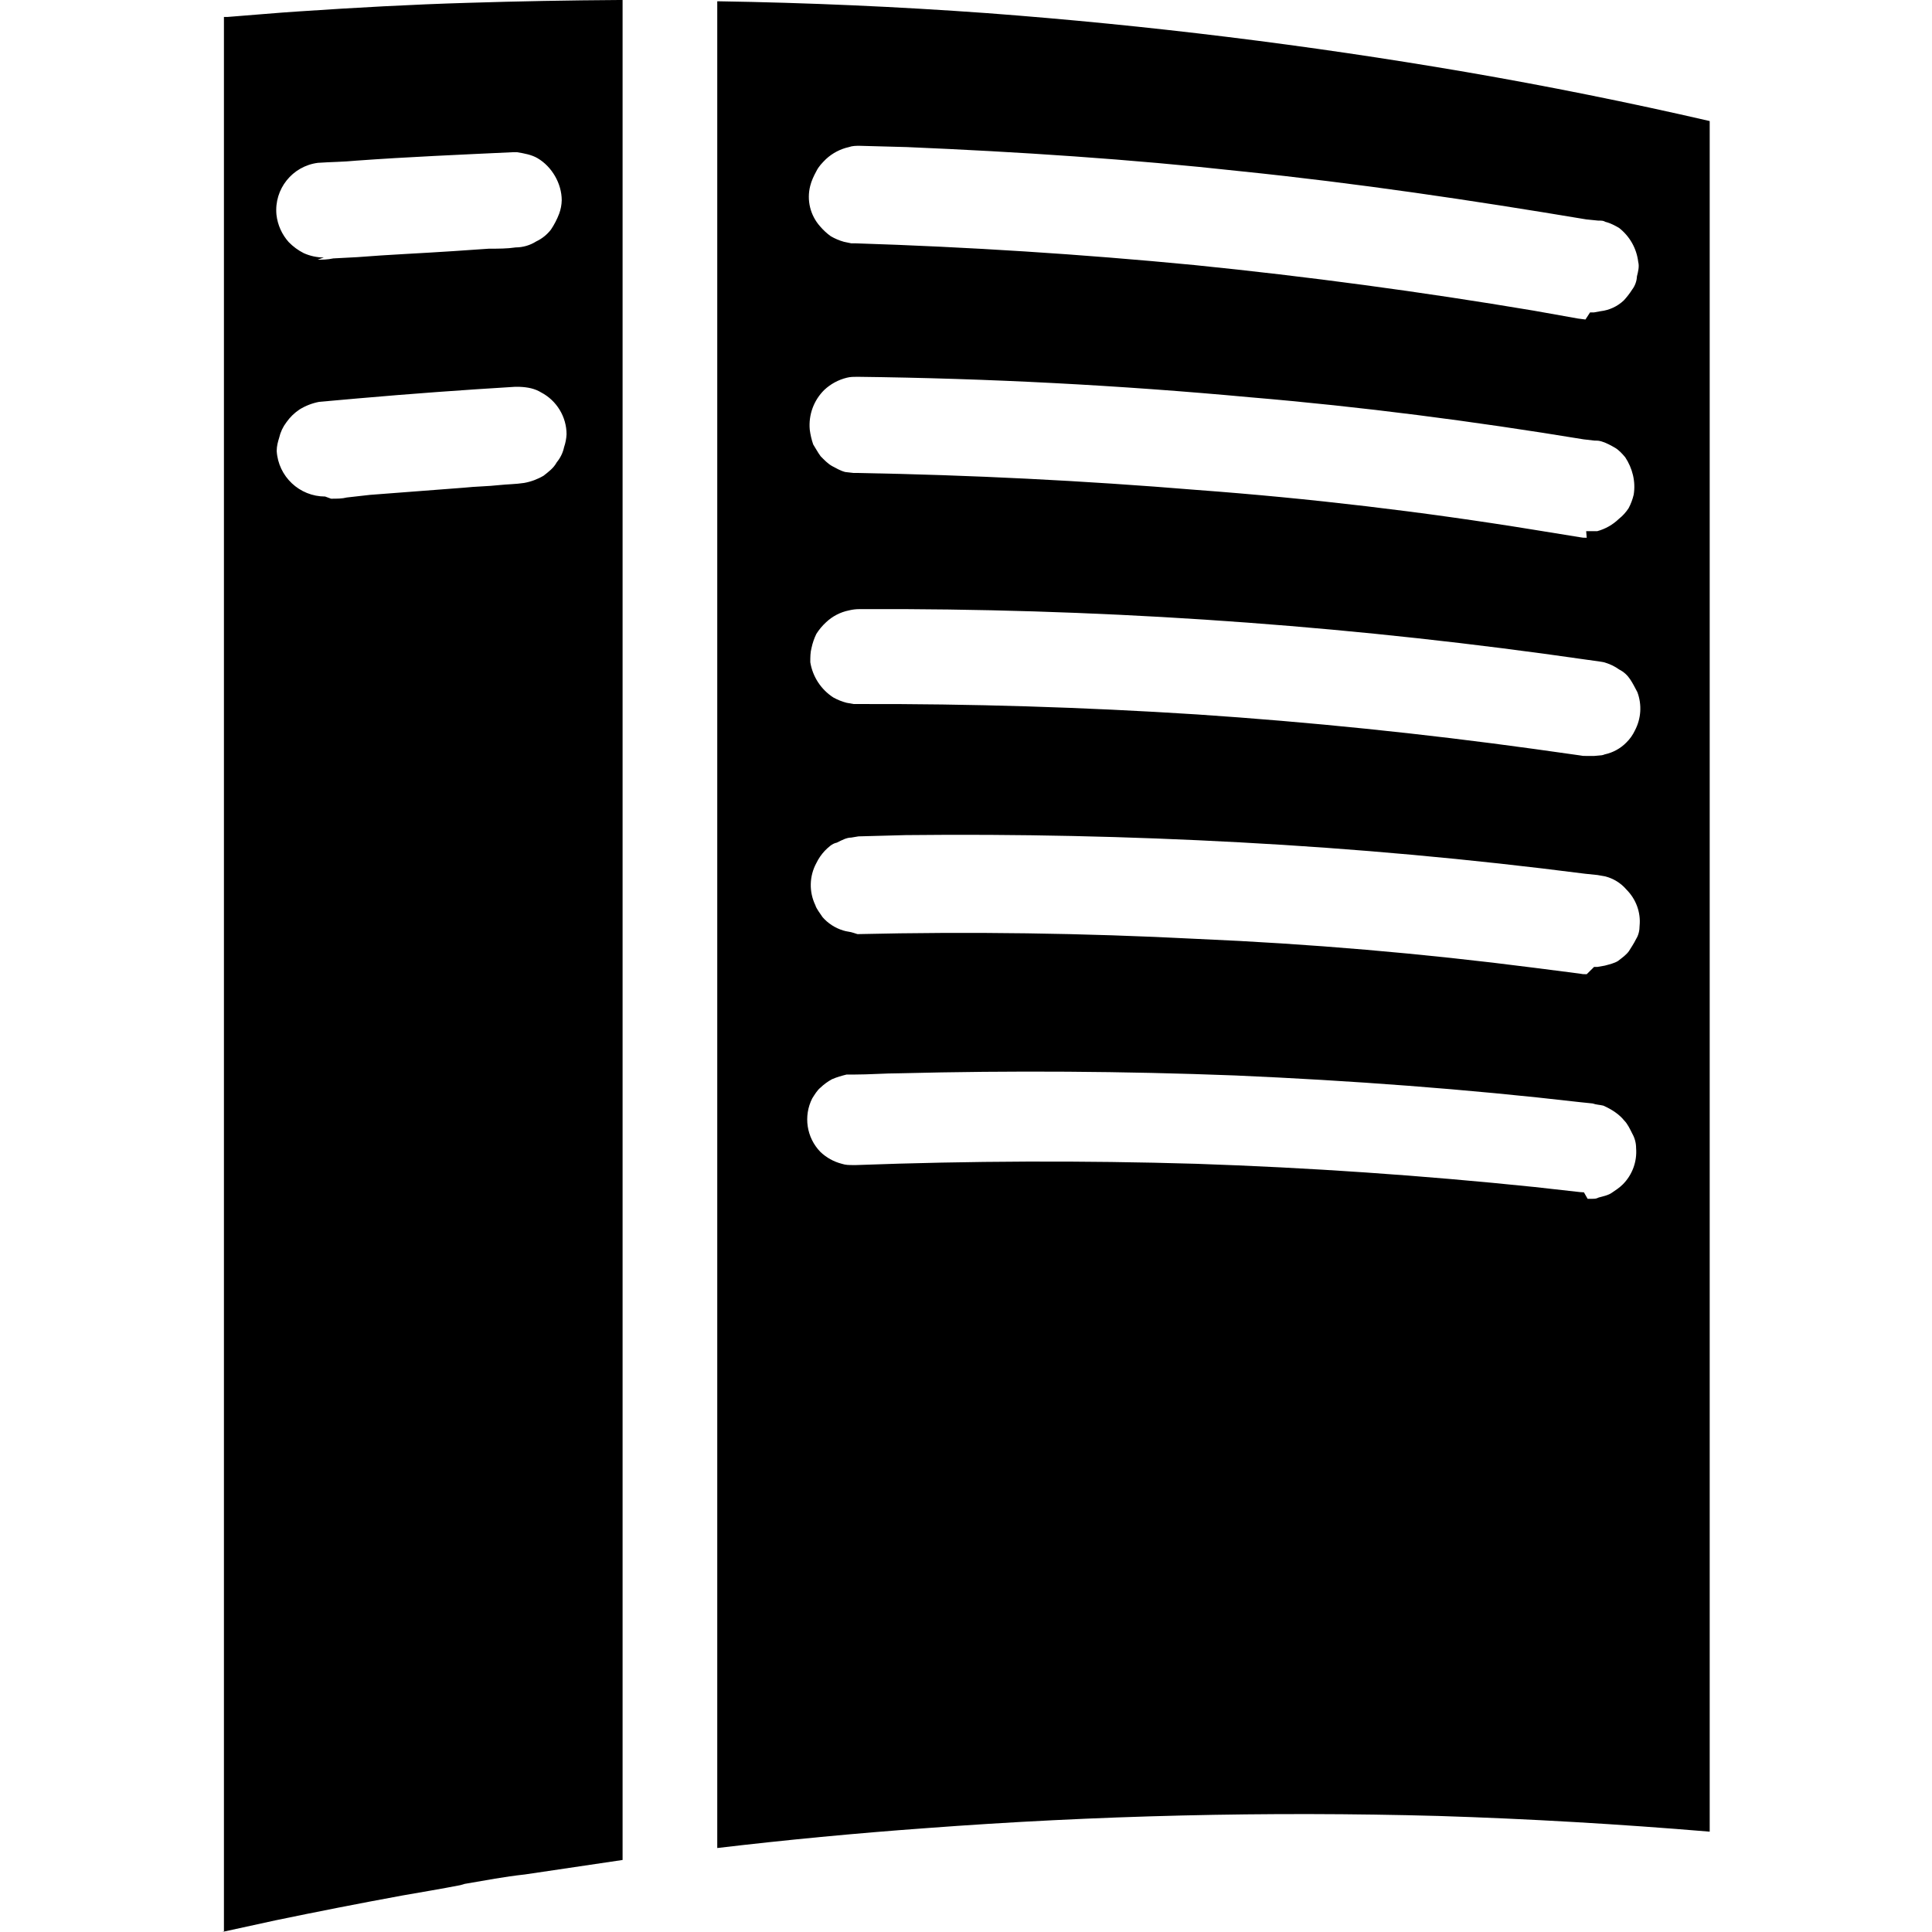
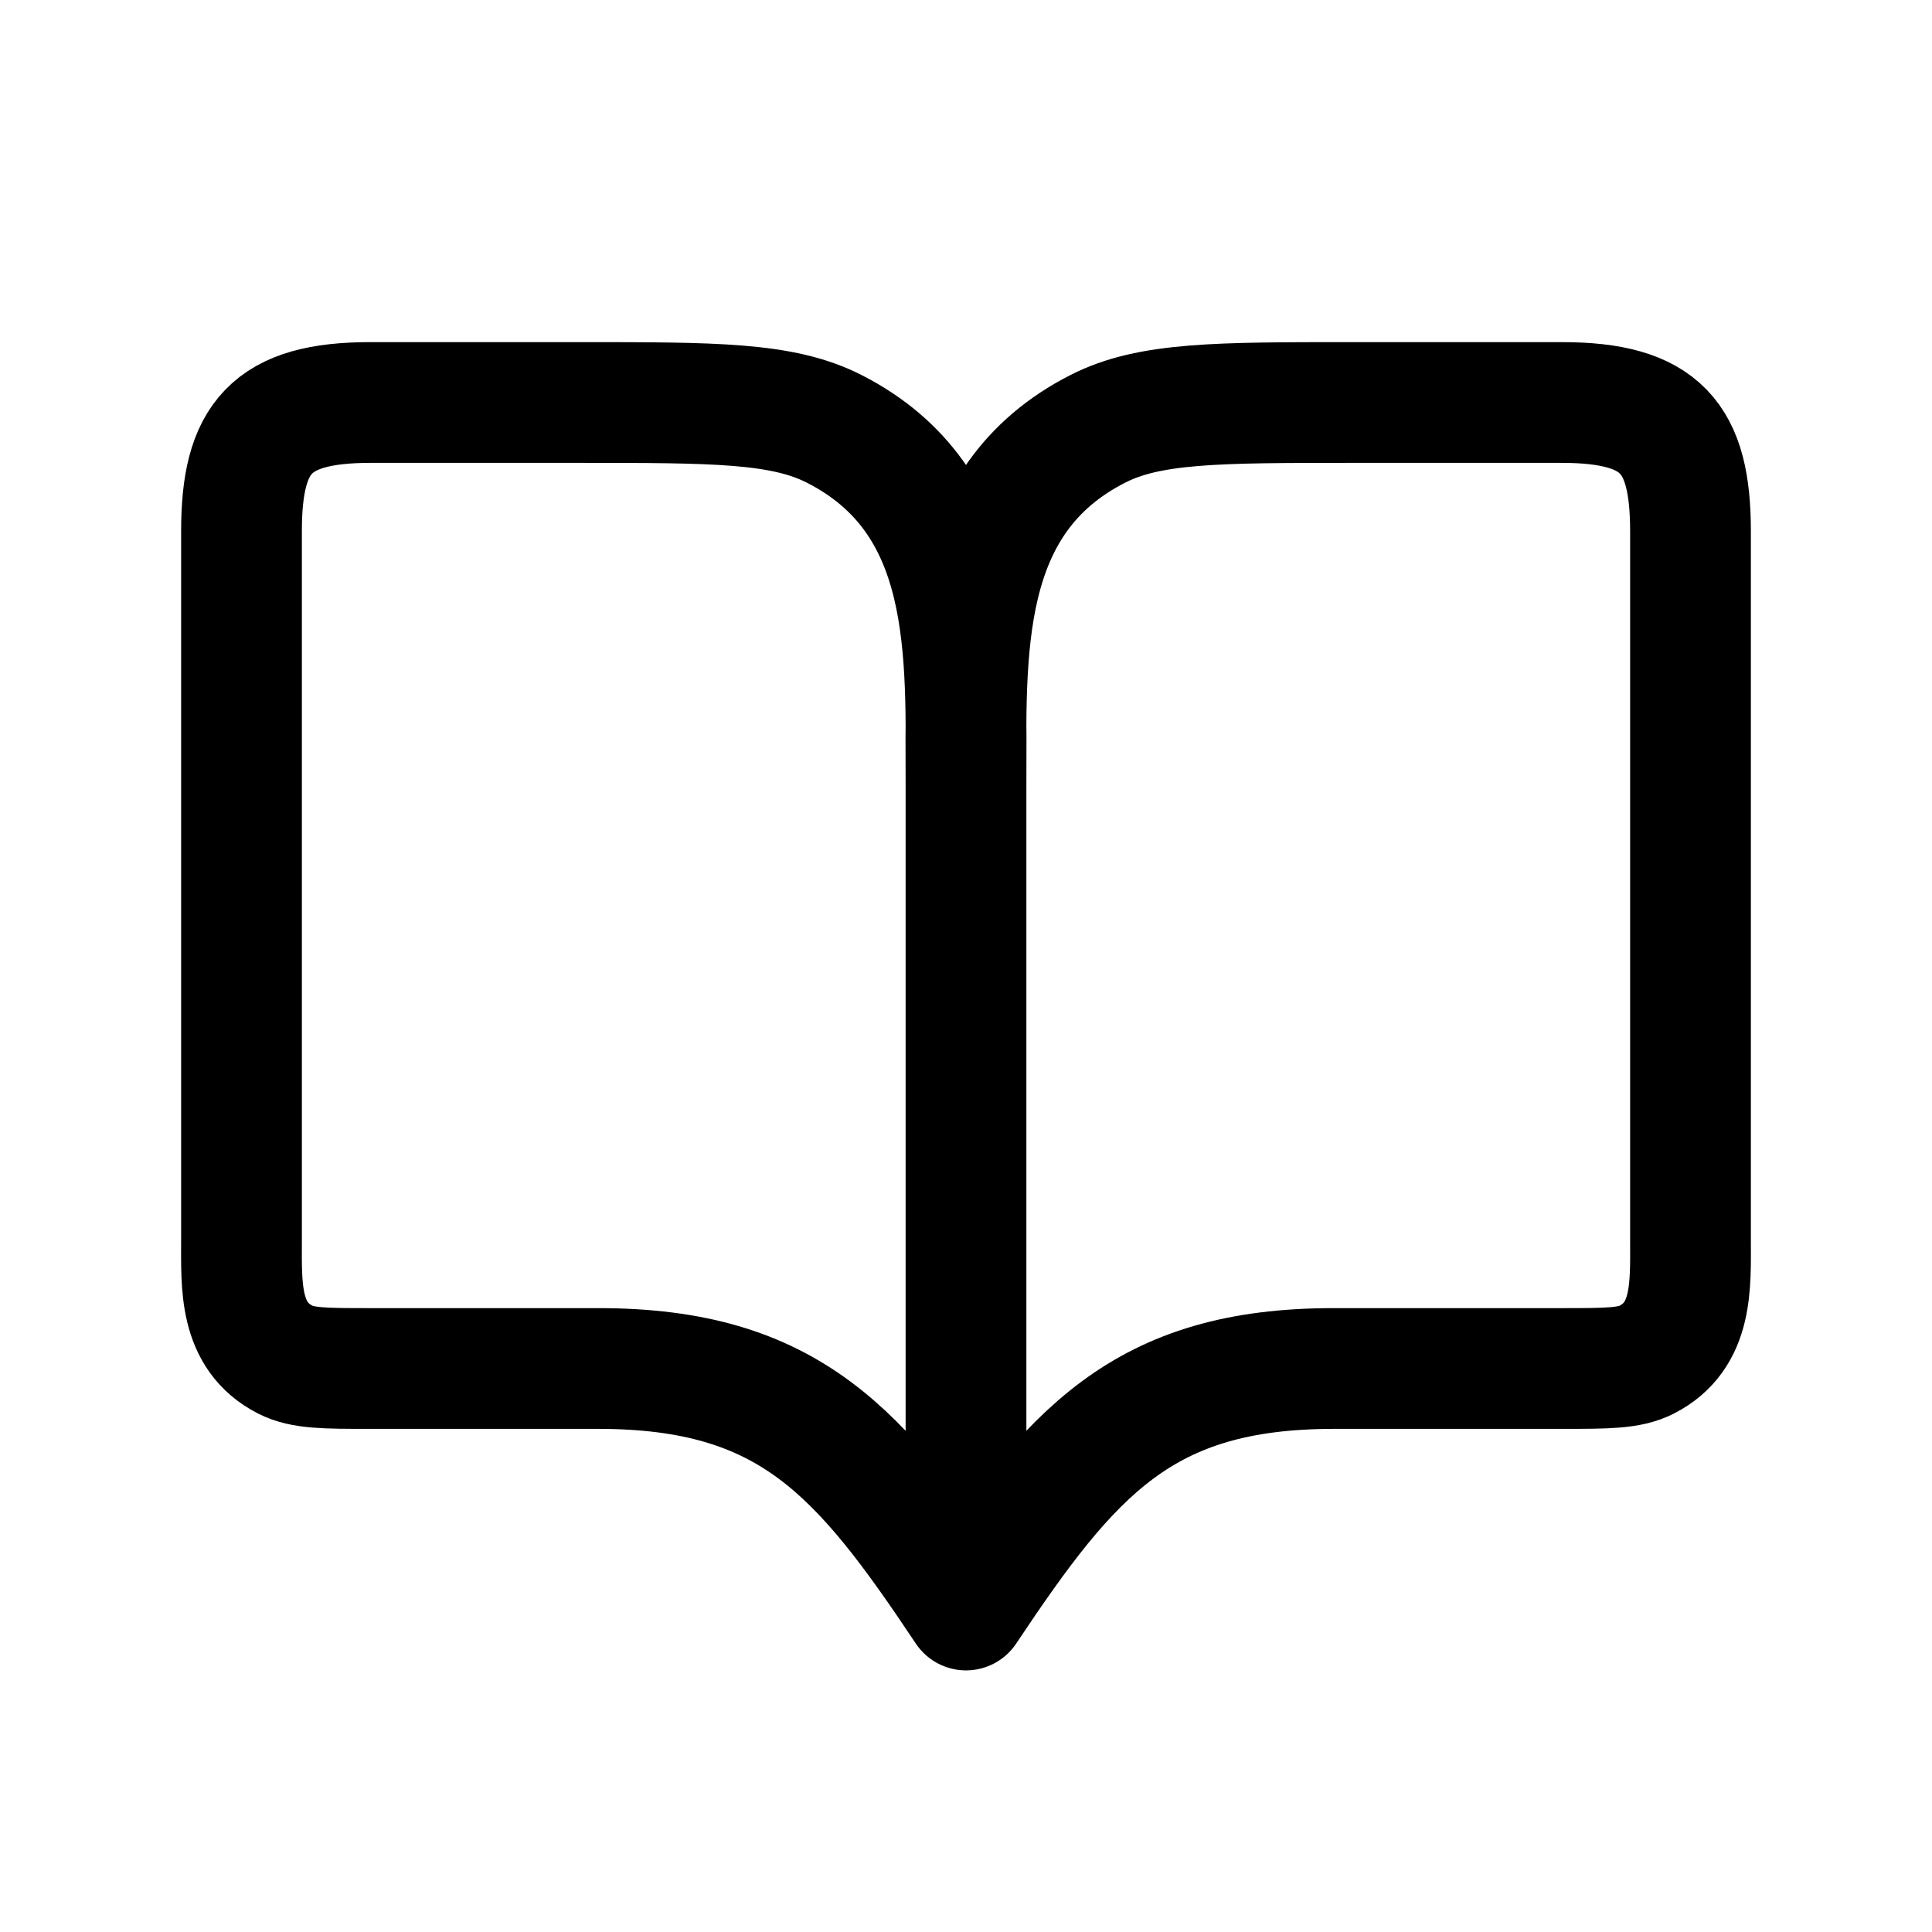
- <svg xmlns="http://www.w3.org/2000/svg" width="1em" height="1em" viewBox="0 0 32 32">
-   <path fill="currentColor" d="m3.677 32l.885-.193a91.817 91.817 0 0 1 2.099-.411c.323-.057.641-.109.964-.172l.072-.021c.333-.057.663-.12.996-.156l1.619-.24V0h-.057a99.89 99.89 0 0 0-2.509.047c-.923.027-1.86.079-2.781.141c-.396.025-.797.063-1.199.093h-.057v31.708zM11.88.021v30.588a76.267 76.267 0 0 1 3.443-.328a82.852 82.852 0 0 1 8.5-.203c1.5.047 3 .135 4.495.26V2.005a73.689 73.689 0 0 0-4.036-.812a84.451 84.451 0 0 0-7.927-.975a79.334 79.334 0 0 0-4.469-.197zm14.355 19.728l-.063-.004l-.751-.084a81.008 81.008 0 0 0-5.609-.385a84.533 84.533 0 0 0-5.629.021h-.057c-.063 0-.12 0-.183-.021a.8.8 0 0 1-.355-.197a.772.772 0 0 1-.135-.886c.036-.057.083-.136.135-.177a.888.888 0 0 1 .193-.141c.083-.036.161-.057.24-.077h.119c.261 0 .521-.021.761-.021a87.265 87.265 0 0 1 5.557.036c1.921.084 3.823.224 5.719.443l.203.021c.057.021.115.021.177.036c.14.063.26.141.344.245c.057.057.093.136.135.219a.487.487 0 0 1 .063.24a.764.764 0 0 1-.219.599c-.063.063-.125.099-.183.14c-.061.043-.14.057-.219.079c-.041.021-.063.021-.119.021h-.063zm.046-3.613c-.063 0-.063 0-.125-.011l-.74-.095a65.883 65.883 0 0 0-5.593-.479a75.09 75.09 0 0 0-5.62-.079l-.063-.02c-.057-.021-.119-.021-.176-.041a.74.74 0 0 1-.339-.219c-.041-.063-.104-.141-.12-.199a.765.765 0 0 1 .016-.697a.818.818 0 0 1 .14-.204c.057-.057.12-.12.199-.135c.083-.041.161-.084.239-.084l.12-.02l.781-.021a84.83 84.83 0 0 1 5.536.12a77.46 77.46 0 0 1 5.719.52l.204.021l.12.021a.68.68 0 0 1 .359.219c.161.161.24.38.219.599c0 .083-.02.161-.057.219c-.041.084-.083.141-.12.203c-.041.057-.099.1-.181.163c-.057.036-.141.056-.219.077l-.12.021h-.057zm0-3.615c-.063 0-.063 0-.125-.011l-.74-.104a79.94 79.94 0 0 0-5.593-.573a83.935 83.935 0 0 0-5.62-.172h-.063l-.119-.021a.938.938 0 0 1-.219-.088a.86.86 0 0 1-.381-.583c0-.084 0-.163.021-.24a.999.999 0 0 1 .079-.229a.939.939 0 0 1 .161-.193a.773.773 0 0 1 .38-.197a.714.714 0 0 1 .183-.021h.76a81.551 81.551 0 0 1 11.276.838l.197.027c.063.011.084.011.12.025a.76.76 0 0 1 .219.109c.084.043.141.1.183.163c.041.061.079.135.12.213a.777.777 0 0 1-.041.635a.687.687 0 0 1-.141.199a.712.712 0 0 1-.359.197c-.037.016-.057.016-.12.021l-.057.005zm0-3.614c-.063 0-.063 0-.125-.011l-.74-.12a64.644 64.644 0 0 0-5.593-.661a87.322 87.322 0 0 0-5.62-.281h-.063L14 7.818c-.079-.02-.151-.063-.219-.099c-.073-.041-.131-.104-.188-.161c-.047-.063-.088-.141-.124-.197a1.238 1.238 0 0 1-.057-.245a.819.819 0 0 1 .239-.656a.832.832 0 0 1 .376-.204c.056-.015.119-.015.176-.015a80.977 80.977 0 0 1 6.5.339c1.849.156 3.693.395 5.527.697l.183.021c.052 0 .067 0 .119.015c.084.027.147.063.219.104c.063.037.12.1.168.157c.119.181.176.4.14.62a.923.923 0 0 1-.084.223a.73.73 0 0 1-.161.177a.827.827 0 0 1-.359.204h-.183zM5.385 8.224a.804.804 0 0 1-.802-.755c0-.079.02-.152.041-.219a.669.669 0 0 1 .12-.256a.818.818 0 0 1 .219-.213a.957.957 0 0 1 .323-.125l.64-.057c.876-.077 1.74-.14 2.6-.192h.077c.141.005.26.031.36.093c.26.136.421.407.421.693a.773.773 0 0 1-.041.213a.577.577 0 0 1-.12.249c-.057.104-.141.161-.219.224a.971.971 0 0 1-.323.12c-.136.021-.276.021-.417.036c-.183.021-.38.021-.583.043l-1.557.119l-.38.043c-.079.02-.161.02-.261.02zM26.26 5.292l-.124-.016l-.735-.131a86.302 86.302 0 0 0-5.62-.755a87.365 87.365 0 0 0-5.62-.36h-.063l-.12-.025a.932.932 0 0 1-.219-.093a1.01 1.01 0 0 1-.176-.163a.734.734 0 0 1-.163-.671c.021-.084.057-.161.1-.24c.041-.084.099-.141.161-.203a.82.82 0 0 1 .38-.199c.057-.021.12-.021.177-.021l.781.021c1.859.079 3.697.199 5.536.401c1.921.197 3.817.479 5.719.797l.197.02c.063 0 .084 0 .12.021c.084.02.161.063.224.099a.838.838 0 0 1 .319.563c.02.077 0 .156-.021.24a.394.394 0 0 1-.079.219a1.26 1.26 0 0 1-.14.181a.669.669 0 0 1-.38.177l-.115.021h-.063zM5.364 4.265a.821.821 0 0 1-.333-.072a.938.938 0 0 1-.249-.183a.818.818 0 0 1-.203-.453a.79.79 0 0 1 .687-.86c.213-.015.423-.015.631-.036c.869-.063 1.735-.099 2.599-.14h.068c.12.02.24.041.339.099c.239.14.401.421.401.697a.681.681 0 0 1-.043.224a1.313 1.313 0 0 1-.135.261a.668.668 0 0 1-.245.197a.639.639 0 0 1-.339.099c-.14.021-.281.021-.443.021L7.5 4.16c-.536.036-1.057.057-1.579.099l-.4.021c-.1.021-.177.021-.261.021z" />
+ <svg xmlns="http://www.w3.org/2000/svg" width="1em" height="1em" viewBox="0 0 24 24">
+   <path fill="none" stroke="currentColor" stroke-linecap="round" stroke-linejoin="round" stroke-width="1.5" d="M12 9.8V20m0-10.2c0-1.704.107-3.584-1.638-4.473C9.72 5 8.88 5 7.2 5H4.6C3.364 5 3 5.437 3 6.6v8.8c0 .568-.036 1.195.546 1.491c.214.109.493.109 1.052.109h2.833c2.377 0 3.26 1.036 4.569 3m0-10.2c0-1.704-.108-3.584 1.638-4.473C14.279 5 15.12 5 16.8 5h2.6c1.235 0 1.6.436 1.6 1.6v8.8c0 .567.035 1.195-.546 1.491c-.213.109-.493.109-1.052.109h-2.833c-2.377 0-3.26 1.036-4.569 3" />
</svg>
